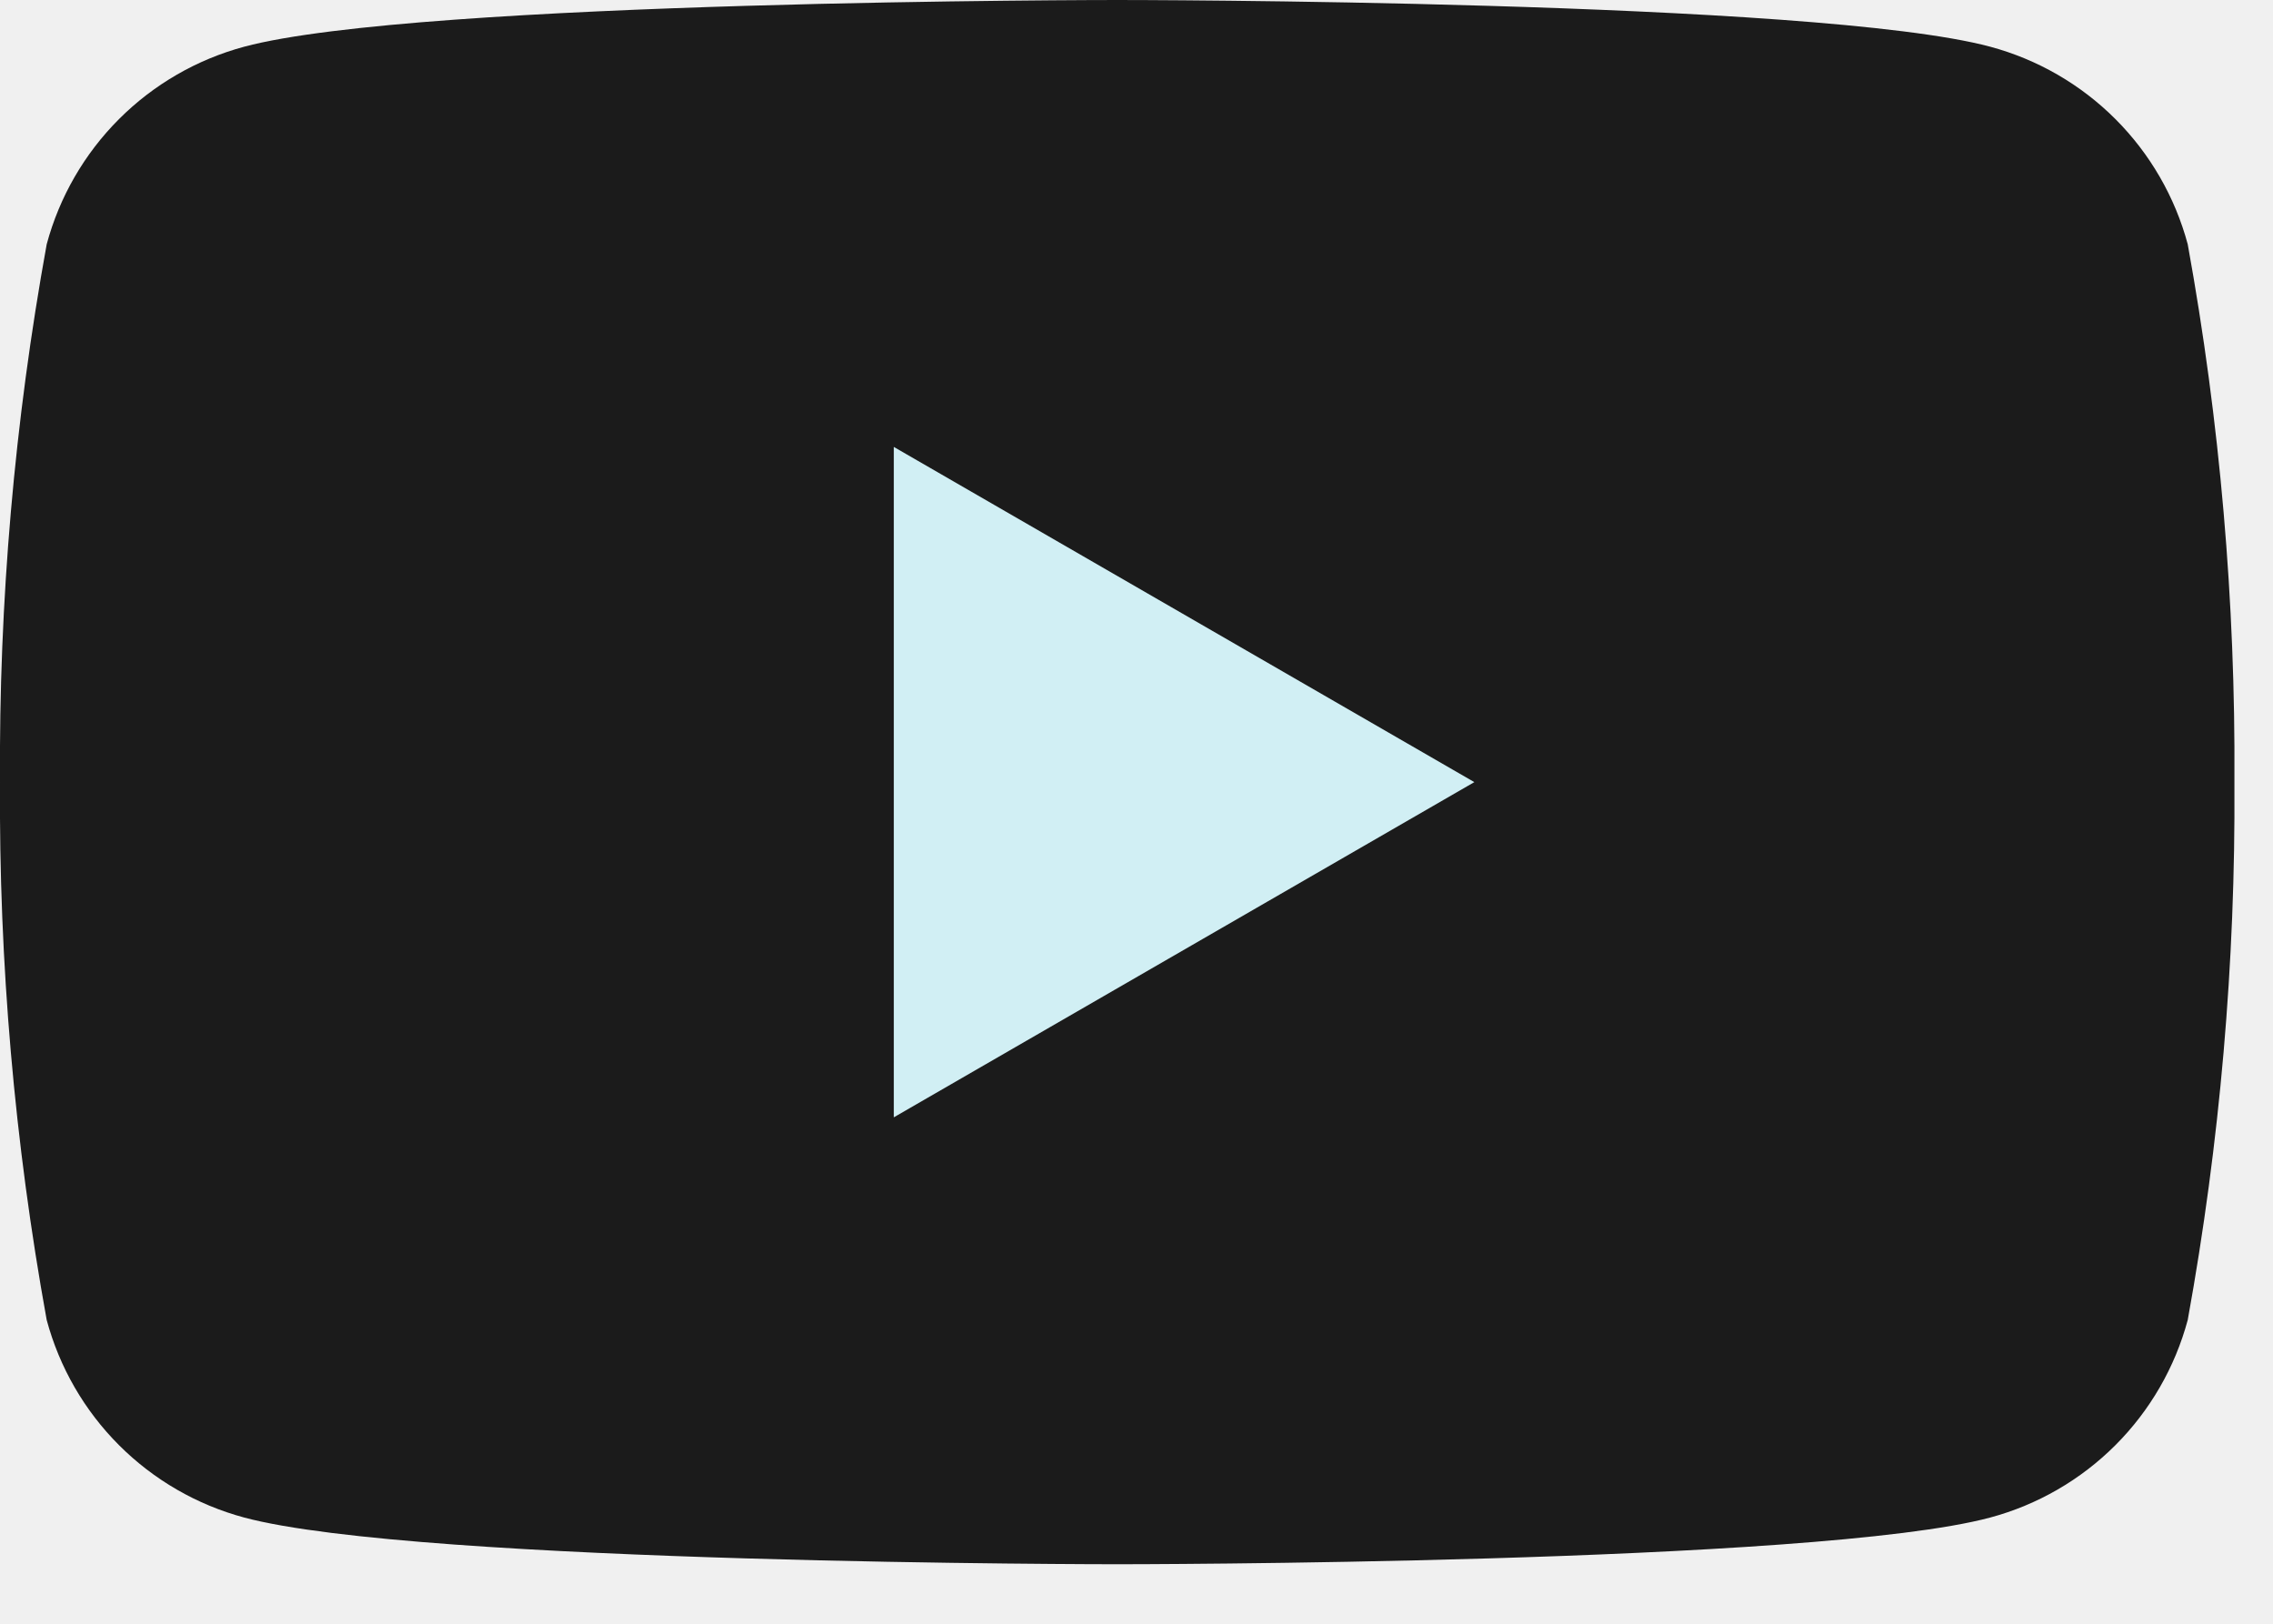
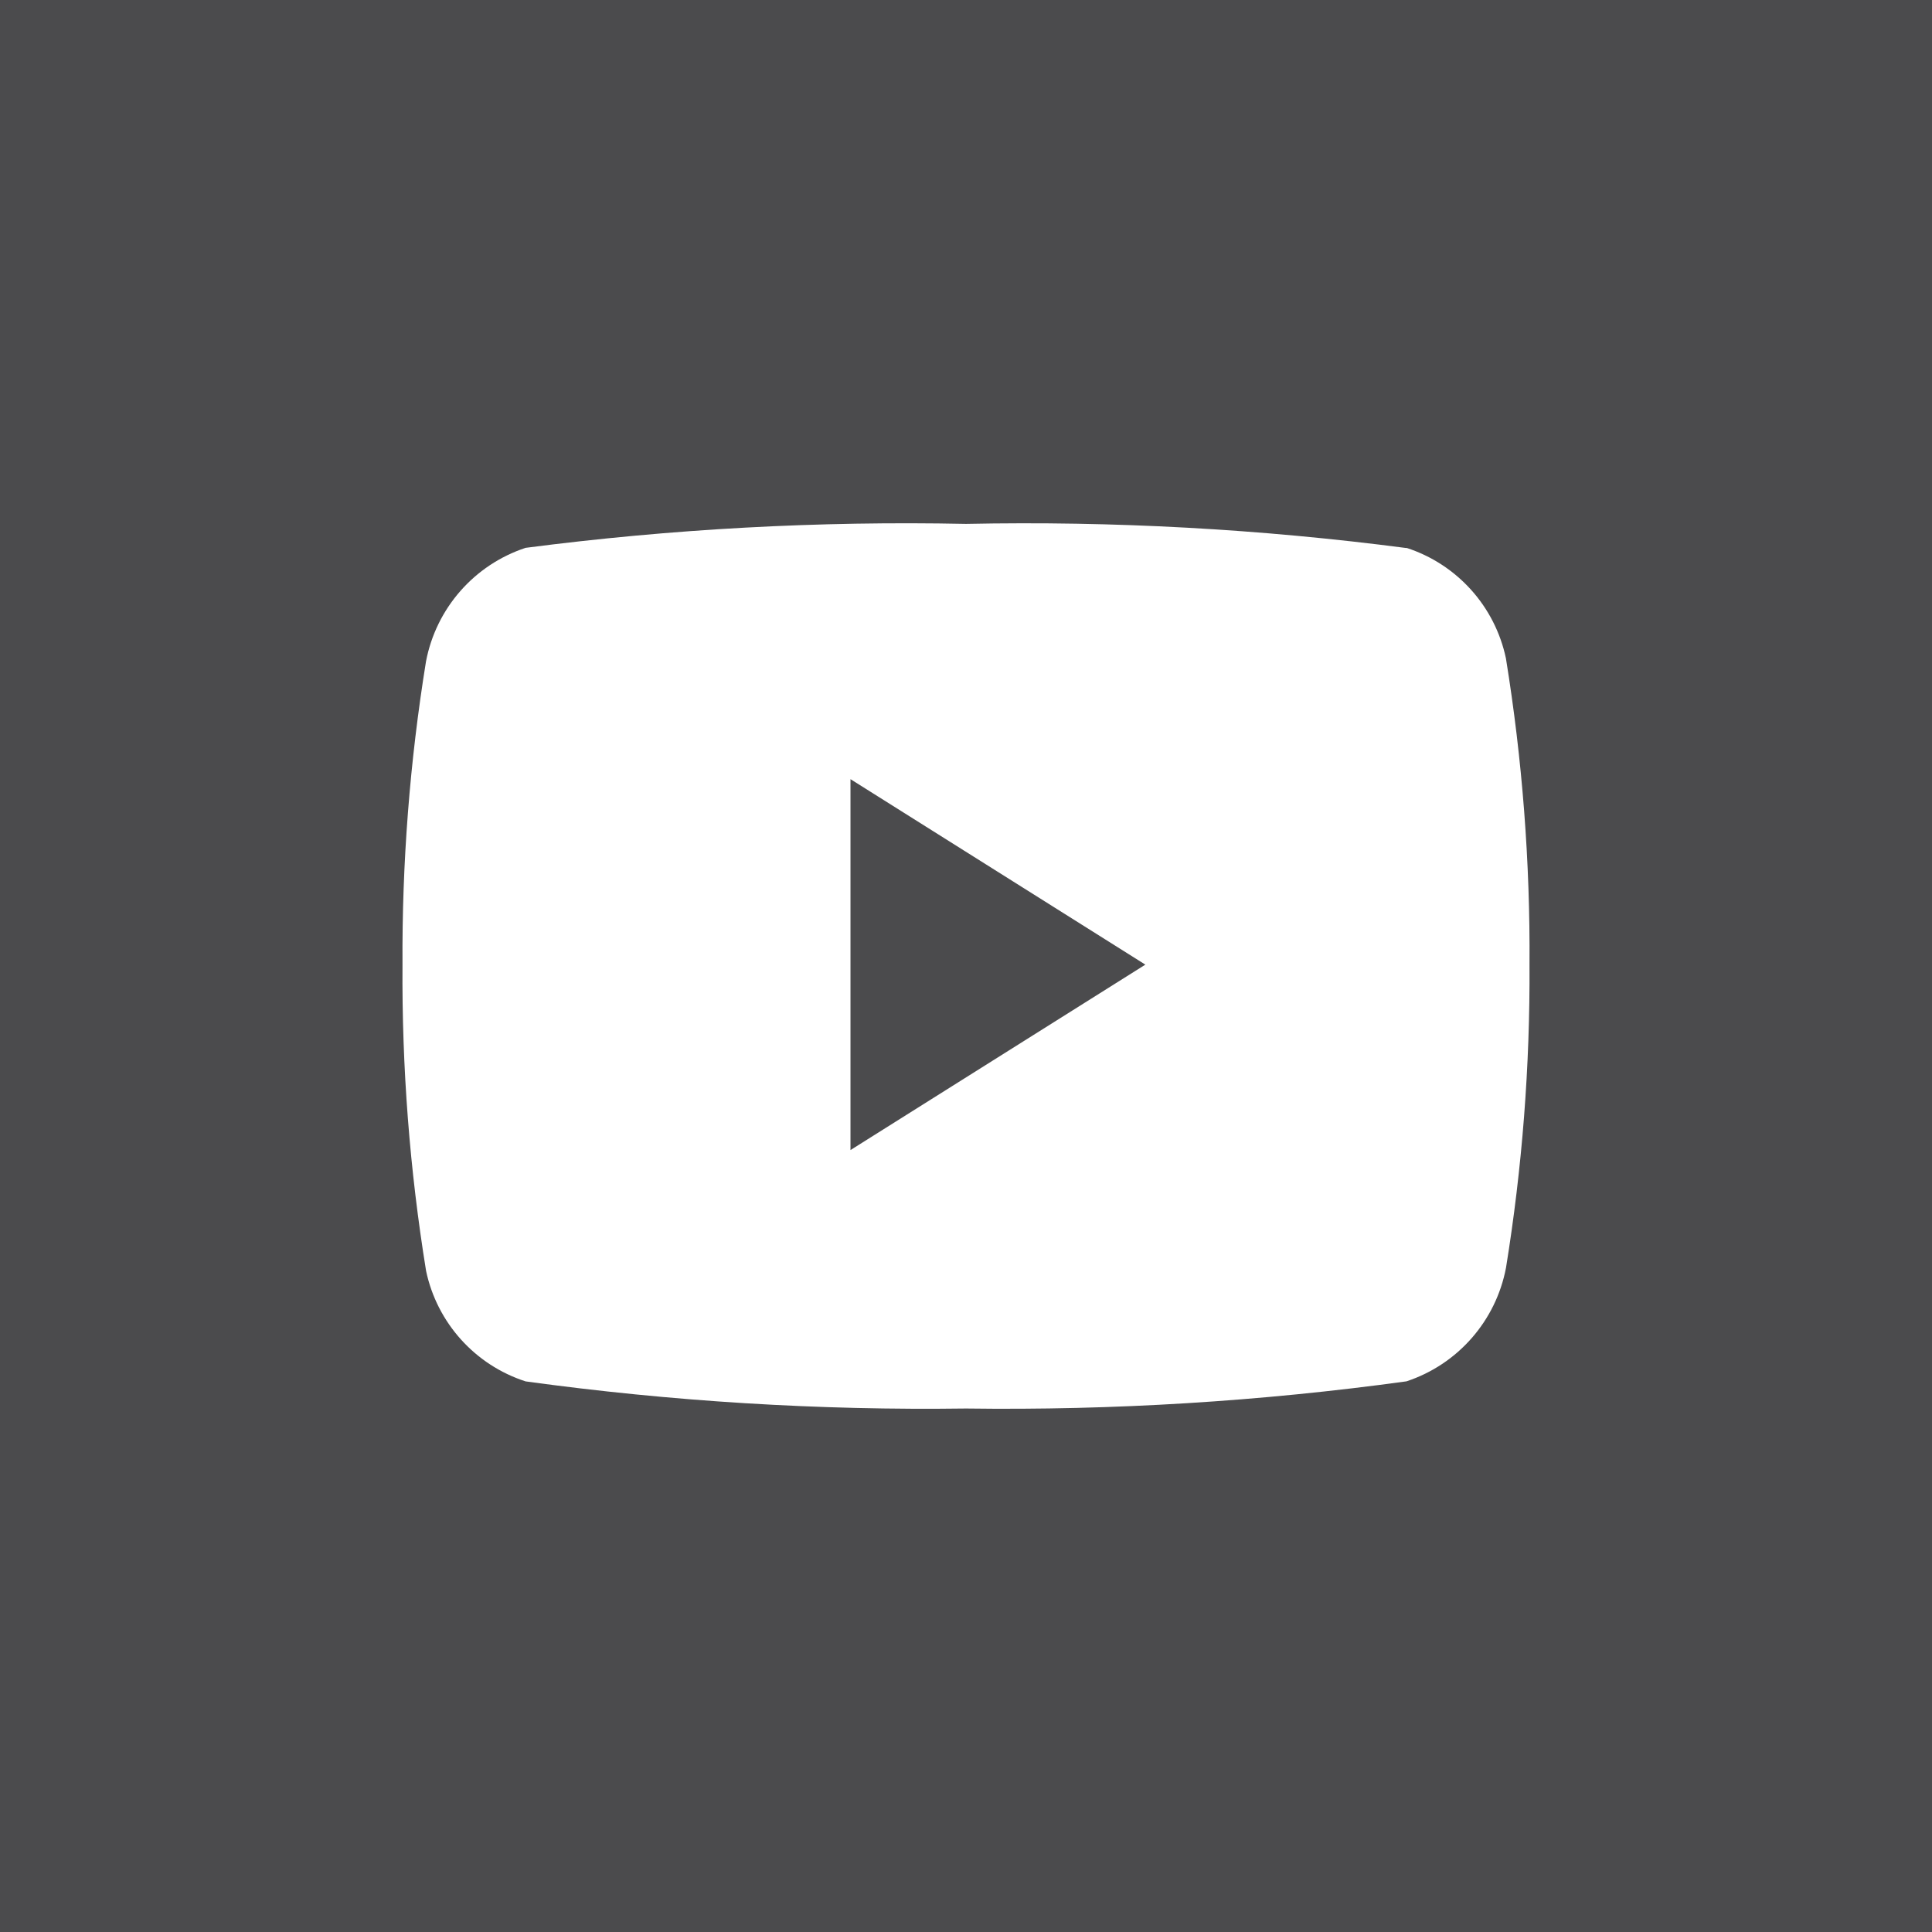
- <svg xmlns="http://www.w3.org/2000/svg" width="35" height="25" viewBox="0 0 35 25" fill="none">
-   <g clip-path="url(#clip0_105_51)">
-     <path d="M33.687 3.761C33.491 3.032 33.107 2.367 32.573 1.833C32.039 1.299 31.374 0.915 30.645 0.719C27.962 1.19209e-07 17.203 0 17.203 0C17.203 0 6.444 1.19209e-07 3.761 0.719C3.032 0.915 2.367 1.299 1.833 1.833C1.299 2.367 0.915 3.032 0.719 3.761C0.223 6.493 -0.018 9.265 4.22751e-05 12.042C-0.018 14.819 0.223 17.591 0.719 20.323C0.915 21.052 1.299 21.717 1.833 22.251C2.367 22.785 3.032 23.169 3.761 23.365C6.444 24.084 17.203 24.084 17.203 24.084C17.203 24.084 27.962 24.084 30.645 23.365C31.374 23.169 32.039 22.785 32.573 22.251C33.107 21.717 33.491 21.052 33.687 20.323C34.183 17.591 34.424 14.819 34.406 12.042C34.424 9.265 34.183 6.493 33.687 3.761Z" fill="#1B1B1B" />
-     <path d="M13.763 17.203V6.881L22.702 12.042L13.763 17.203Z" fill="#D1EFF4" />
+ <svg xmlns="http://www.w3.org/2000/svg" width="48" height="48" viewBox="0 0 48 48">
+   <g id="Group_355" data-name="Group 355" transform="translate(-1408 -858)">
+     <path id="Path_246" data-name="Path 246" d="M0,0H48V48H0Z" transform="translate(1408 858)" fill="#4b4b4d" opacity="0.999" />
+     <path id="youtube" d="M26.942,5.611a3.686,3.686,0,0,1,2.472,2.744A45.521,45.521,0,0,1,30,15.965a45.5,45.5,0,0,1-.584,7.533,3.7,3.7,0,0,1-2.472,2.821A73.077,73.077,0,0,1,16,26.994a72.961,72.961,0,0,1-10.942-.674,3.686,3.686,0,0,1-2.472-2.744A45.521,45.521,0,0,1,2,15.965a45.468,45.468,0,0,1,.584-7.532A3.7,3.7,0,0,1,5.058,5.611,73.24,73.24,0,0,1,16,5.016a72.947,72.947,0,0,1,10.942.6ZM13.13,11.358v9.215l7.326-4.607Z" transform="translate(1416 866)" fill="#fff" />
  </g>
-   <defs>
-     <clipPath id="clip0_105_51">
-       <rect width="34.406" height="24.084" fill="white" />
-     </clipPath>
-   </defs>
</svg>
